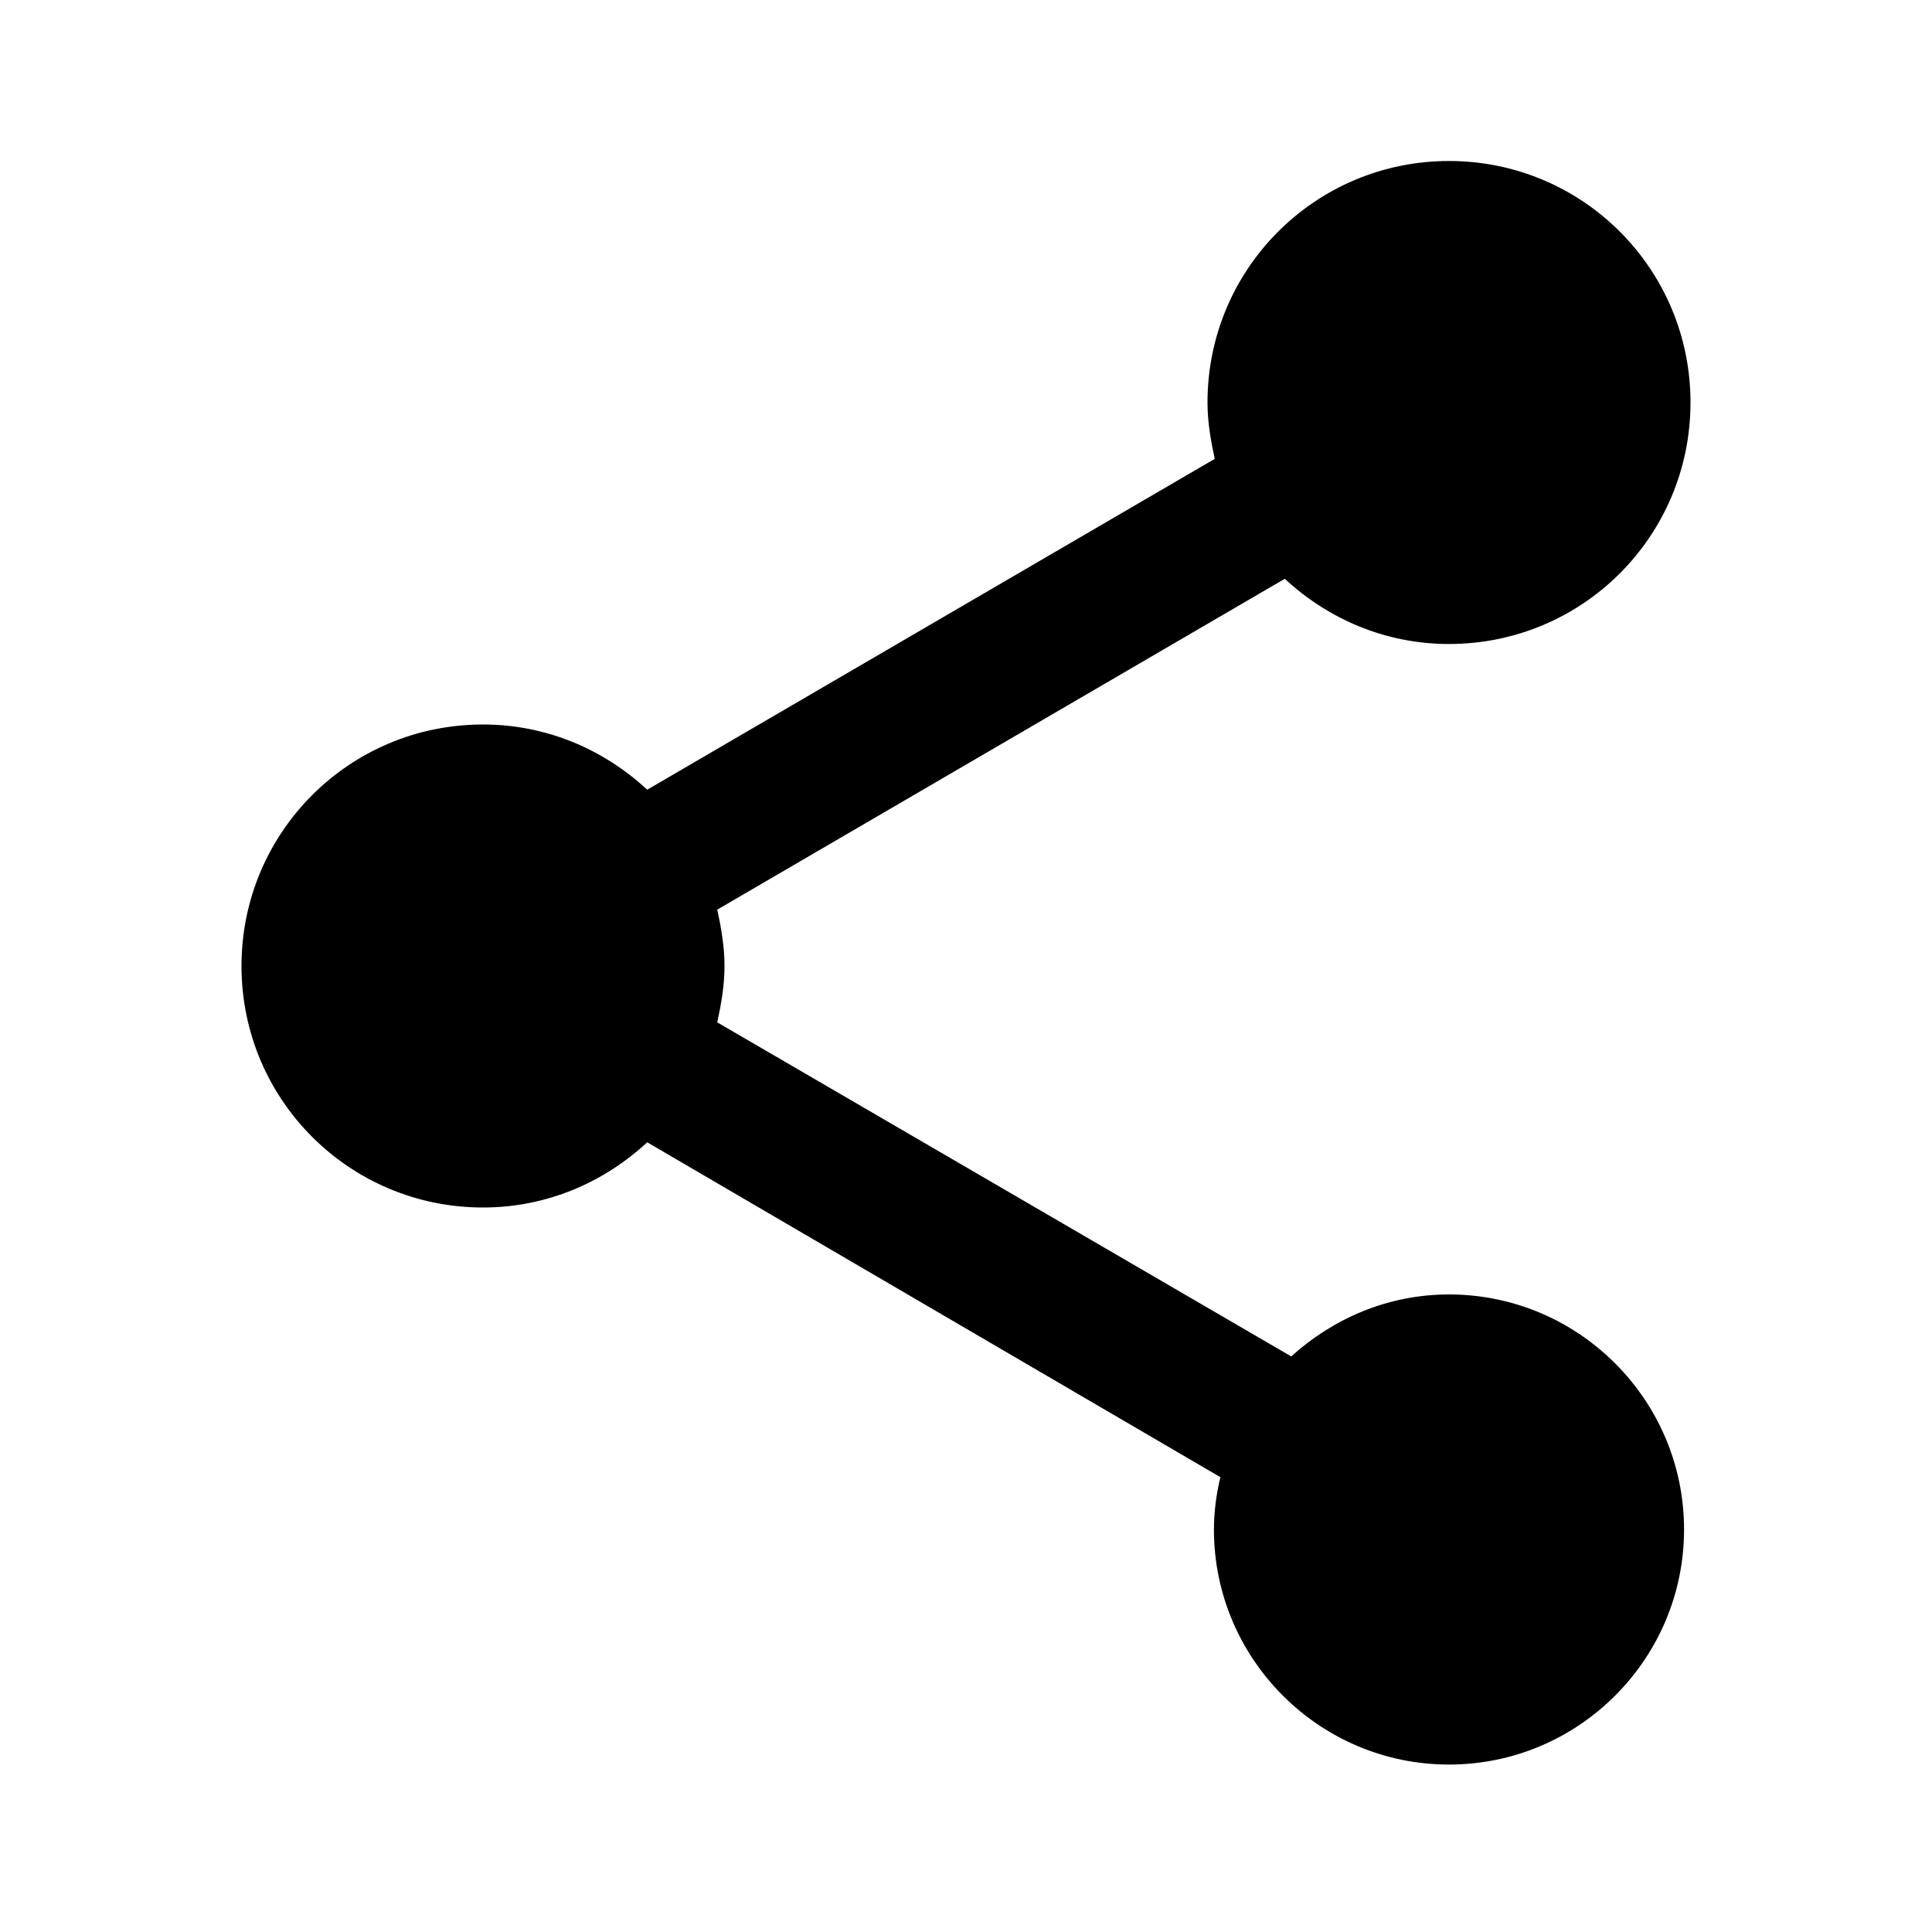
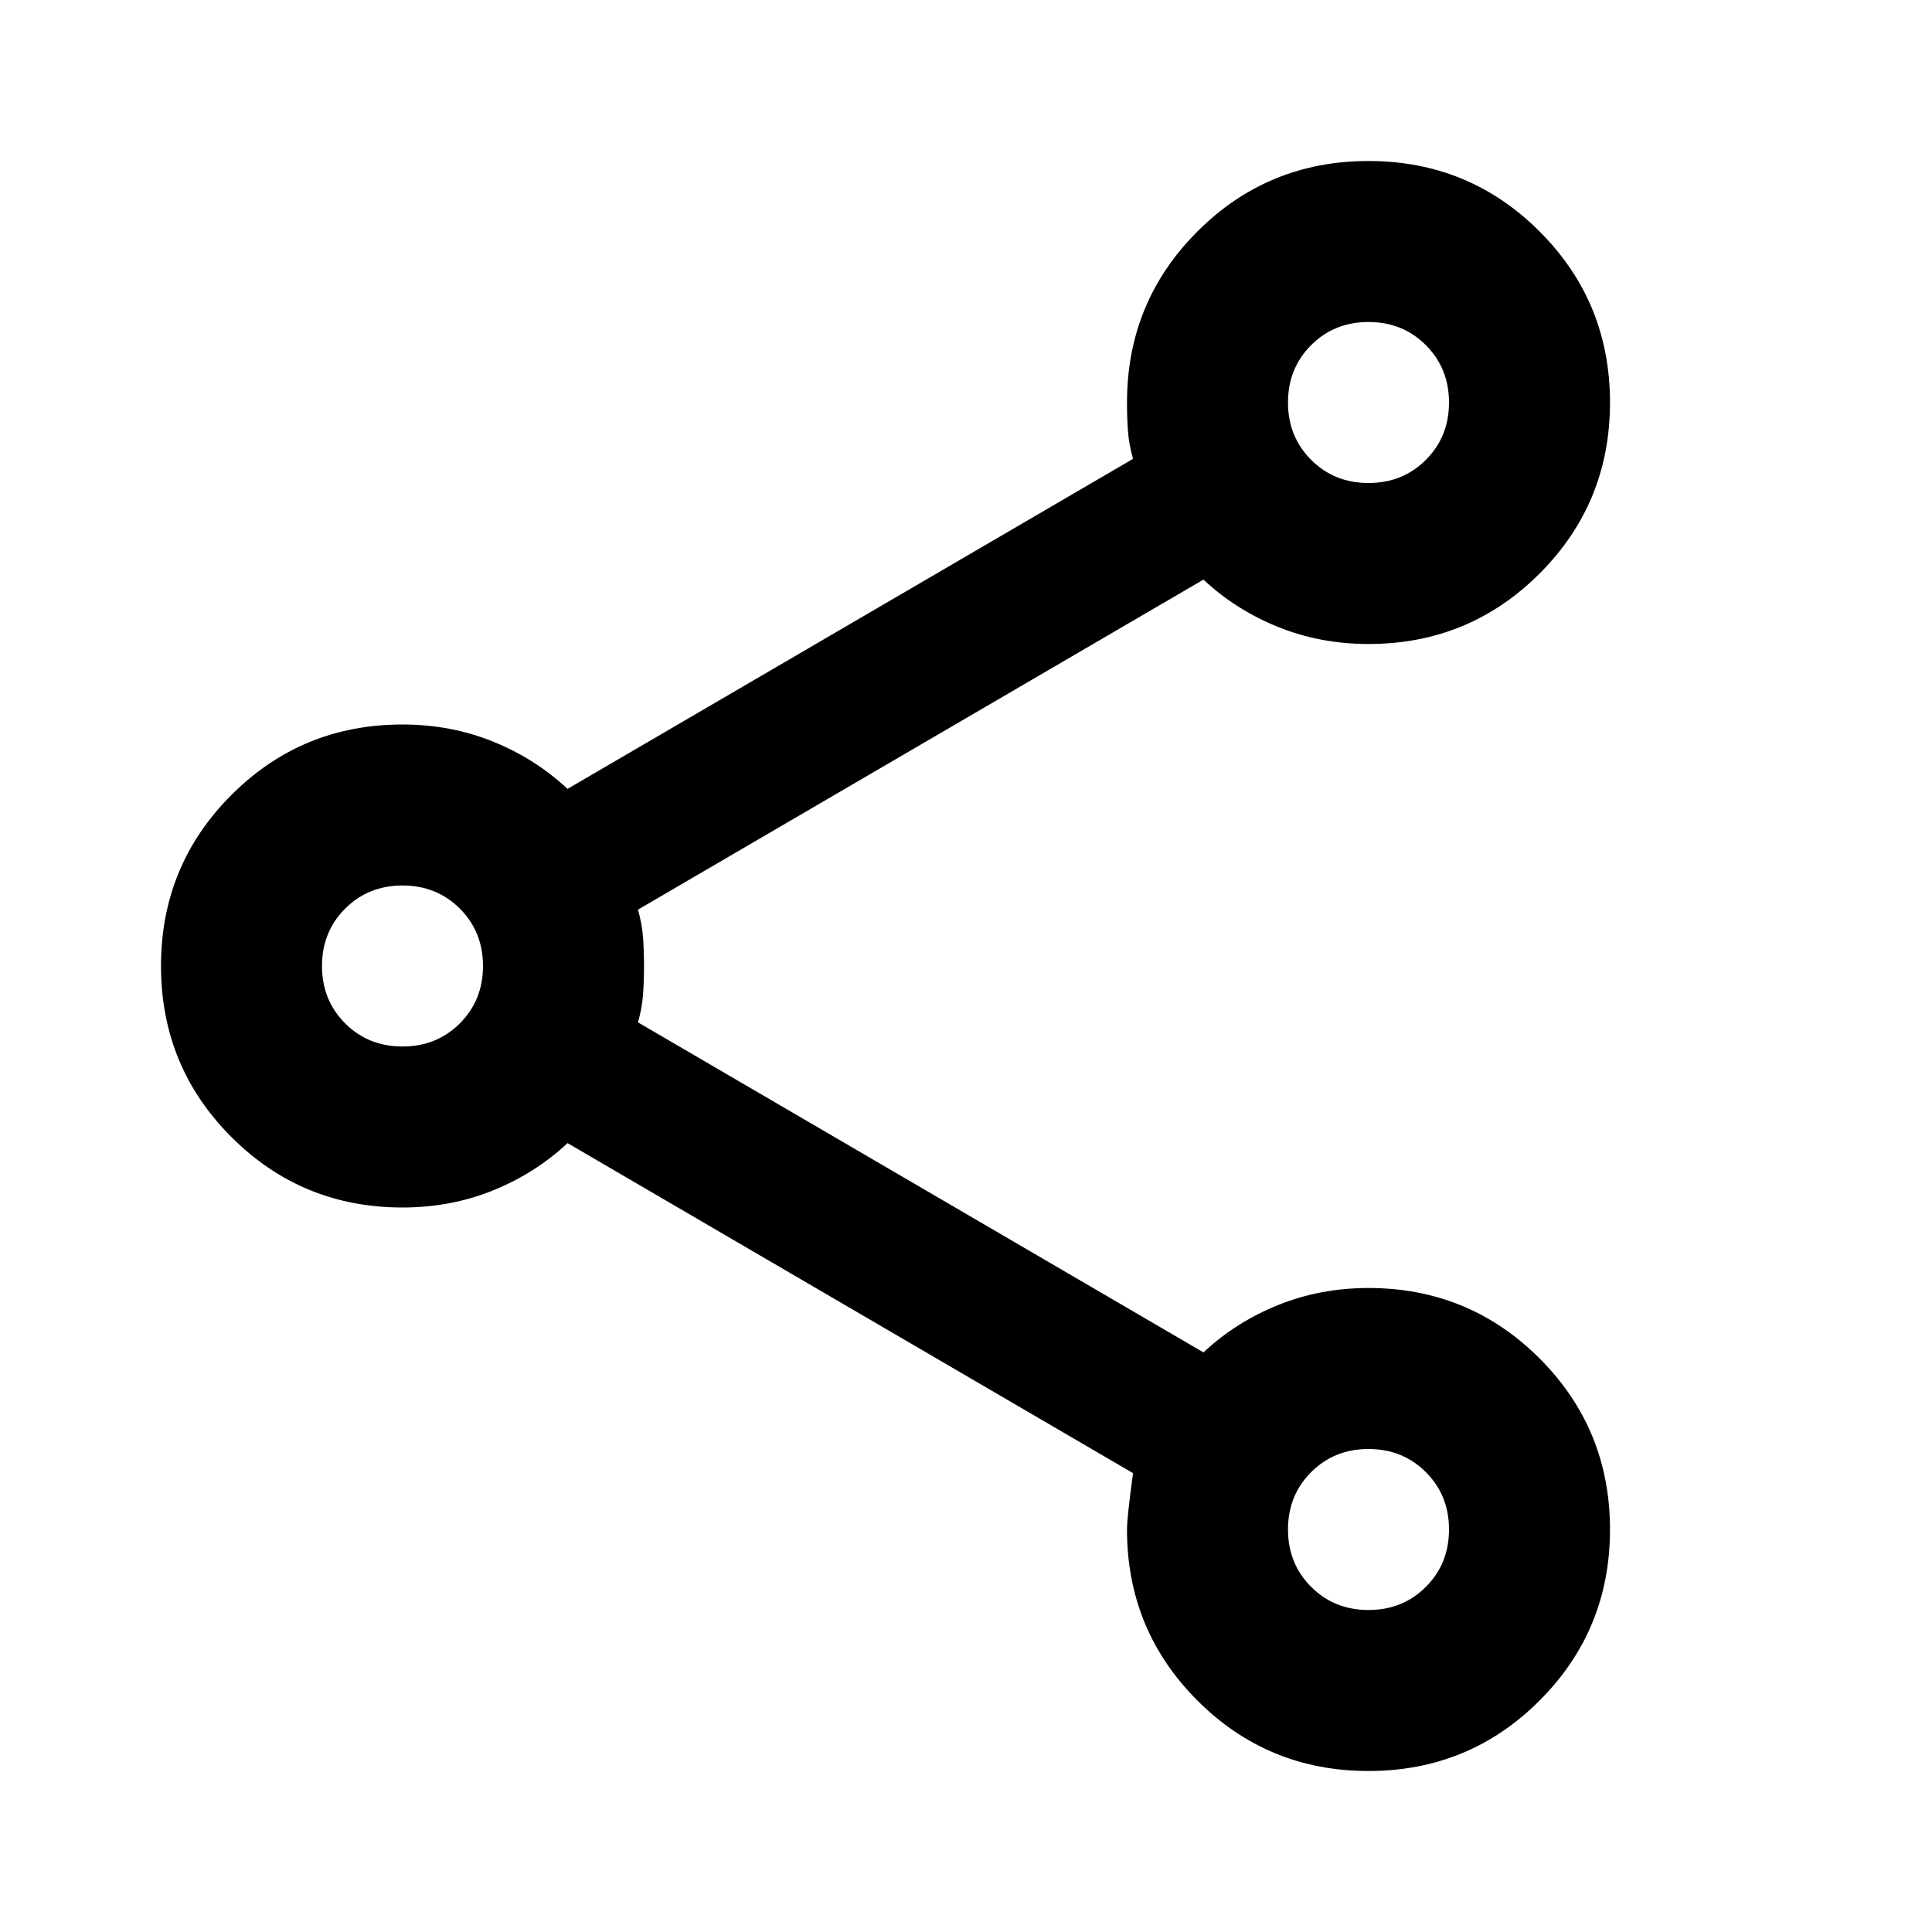
- <svg xmlns="http://www.w3.org/2000/svg" width="24" height="24" viewBox="0 0 24 24">
-   <path fill="currentColor" d="M18 16.08c-.76 0-1.44.3-1.96.77L8.91 12.7c.05-.23.09-.46.09-.7s-.04-.47-.09-.7l7.05-4.11c.54.5 1.25.81 2.04.81c1.66 0 3-1.34 3-3s-1.34-3-3-3s-3 1.34-3 3c0 .24.04.47.09.7L8.04 9.81C7.5 9.31 6.79 9 6 9c-1.66 0-3 1.34-3 3s1.34 3 3 3c.79 0 1.5-.31 2.04-.81l7.12 4.16c-.05.21-.08.43-.08.65c0 1.61 1.31 2.92 2.92 2.92c1.61 0 2.92-1.31 2.92-2.92s-1.31-2.92-2.92-2.92" />
+ <svg xmlns="http://www.w3.org/2000/svg" height="24px" viewBox="0 -960 960 960" width="24px" fill="#000000">
+   <path d="M680-80q-50 0-85-35t-35-85q0-6 3-28L282-392q-16 15-37 23.5t-45 8.5q-50 0-85-35t-35-85q0-50 35-85t85-35q24 0 45 8.5t37 23.5l281-164q-2-7-2.5-13.5T560-760q0-50 35-85t85-35q50 0 85 35t35 85q0 50-35 85t-85 35q-24 0-45-8.5T598-672L317-508q2 7 2.5 13.5t.5 14.5q0 8-.5 14.5T317-452l281 164q16-15 37-23.5t45-8.5q50 0 85 35t35 85q0 50-35 85t-85 35Zm0-80q17 0 28.5-11.5T720-200q0-17-11.5-28.5T680-240q-17 0-28.5 11.5T640-200q0 17 11.5 28.5T680-160ZM200-440q17 0 28.5-11.5T240-480q0-17-11.5-28.5T200-520q-17 0-28.5 11.5T160-480q0 17 11.5 28.5T200-440Zm508.5-291.5Q720-743 720-760t-11.5-28.5Q697-800 680-800t-28.5 11.5Q640-777 640-760t11.5 28.5Q663-720 680-720t28.5-11.5ZM680-200ZM200-480Zm480-280Z" />
</svg>
